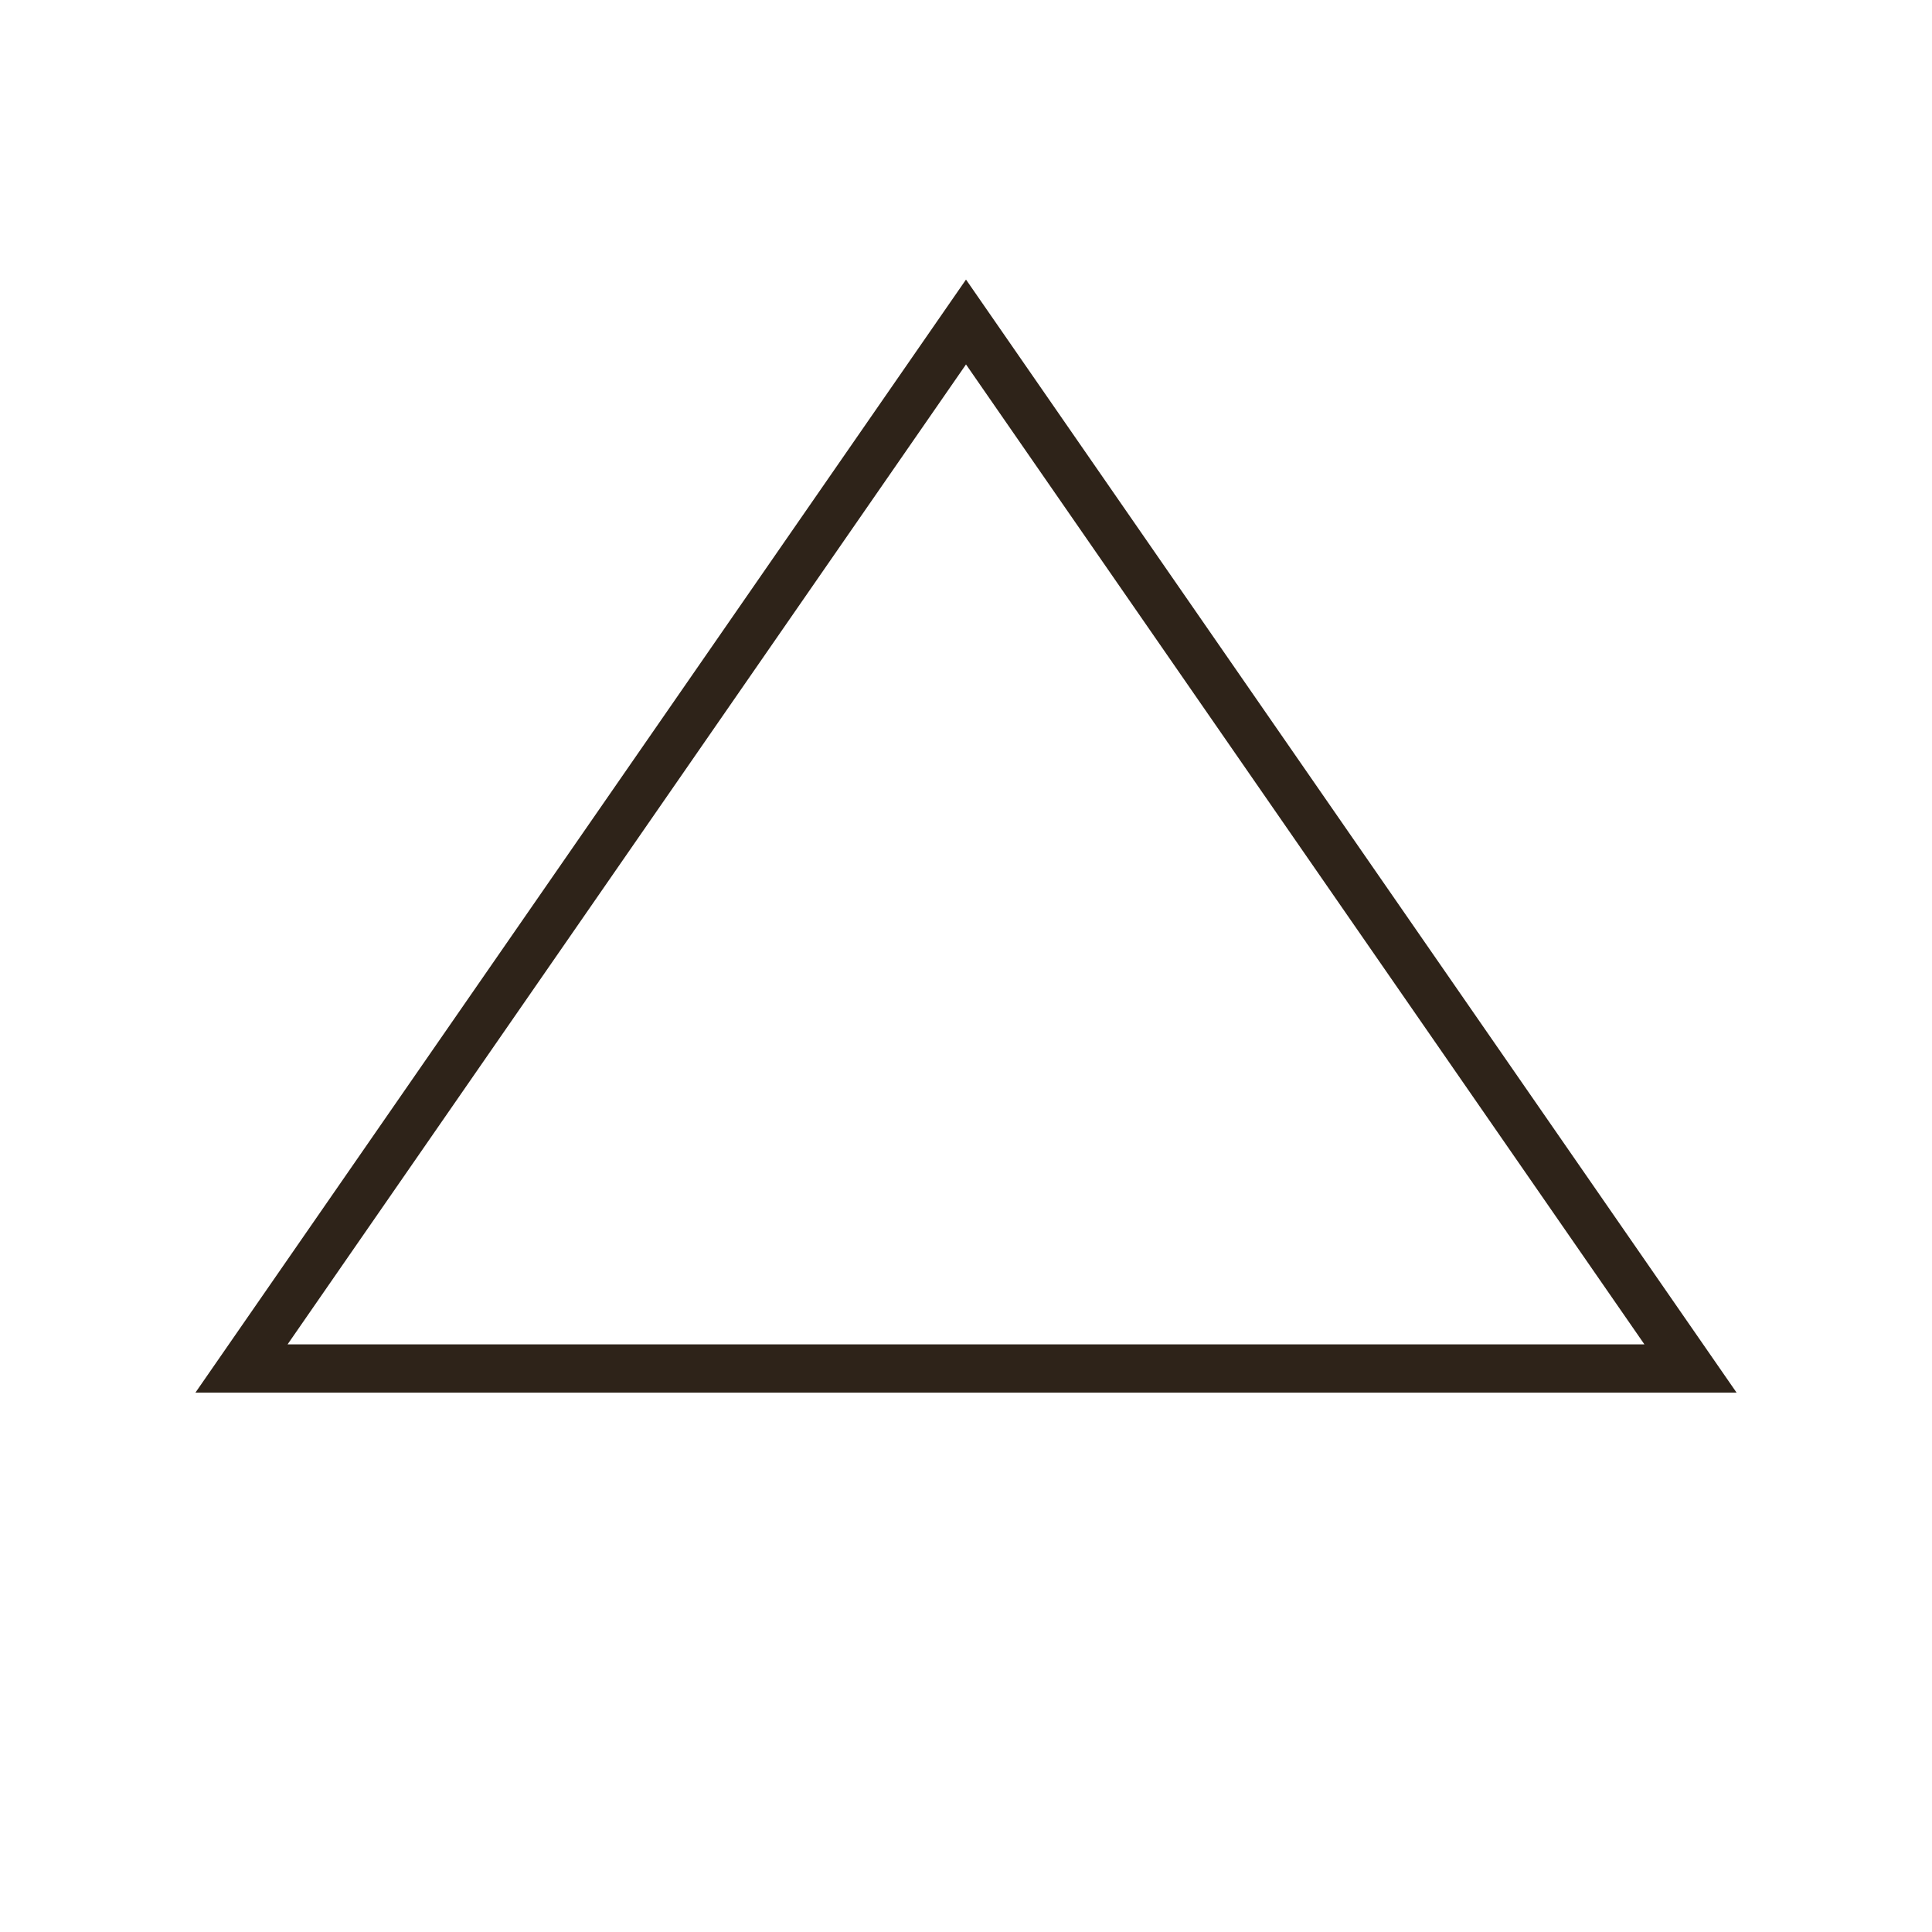
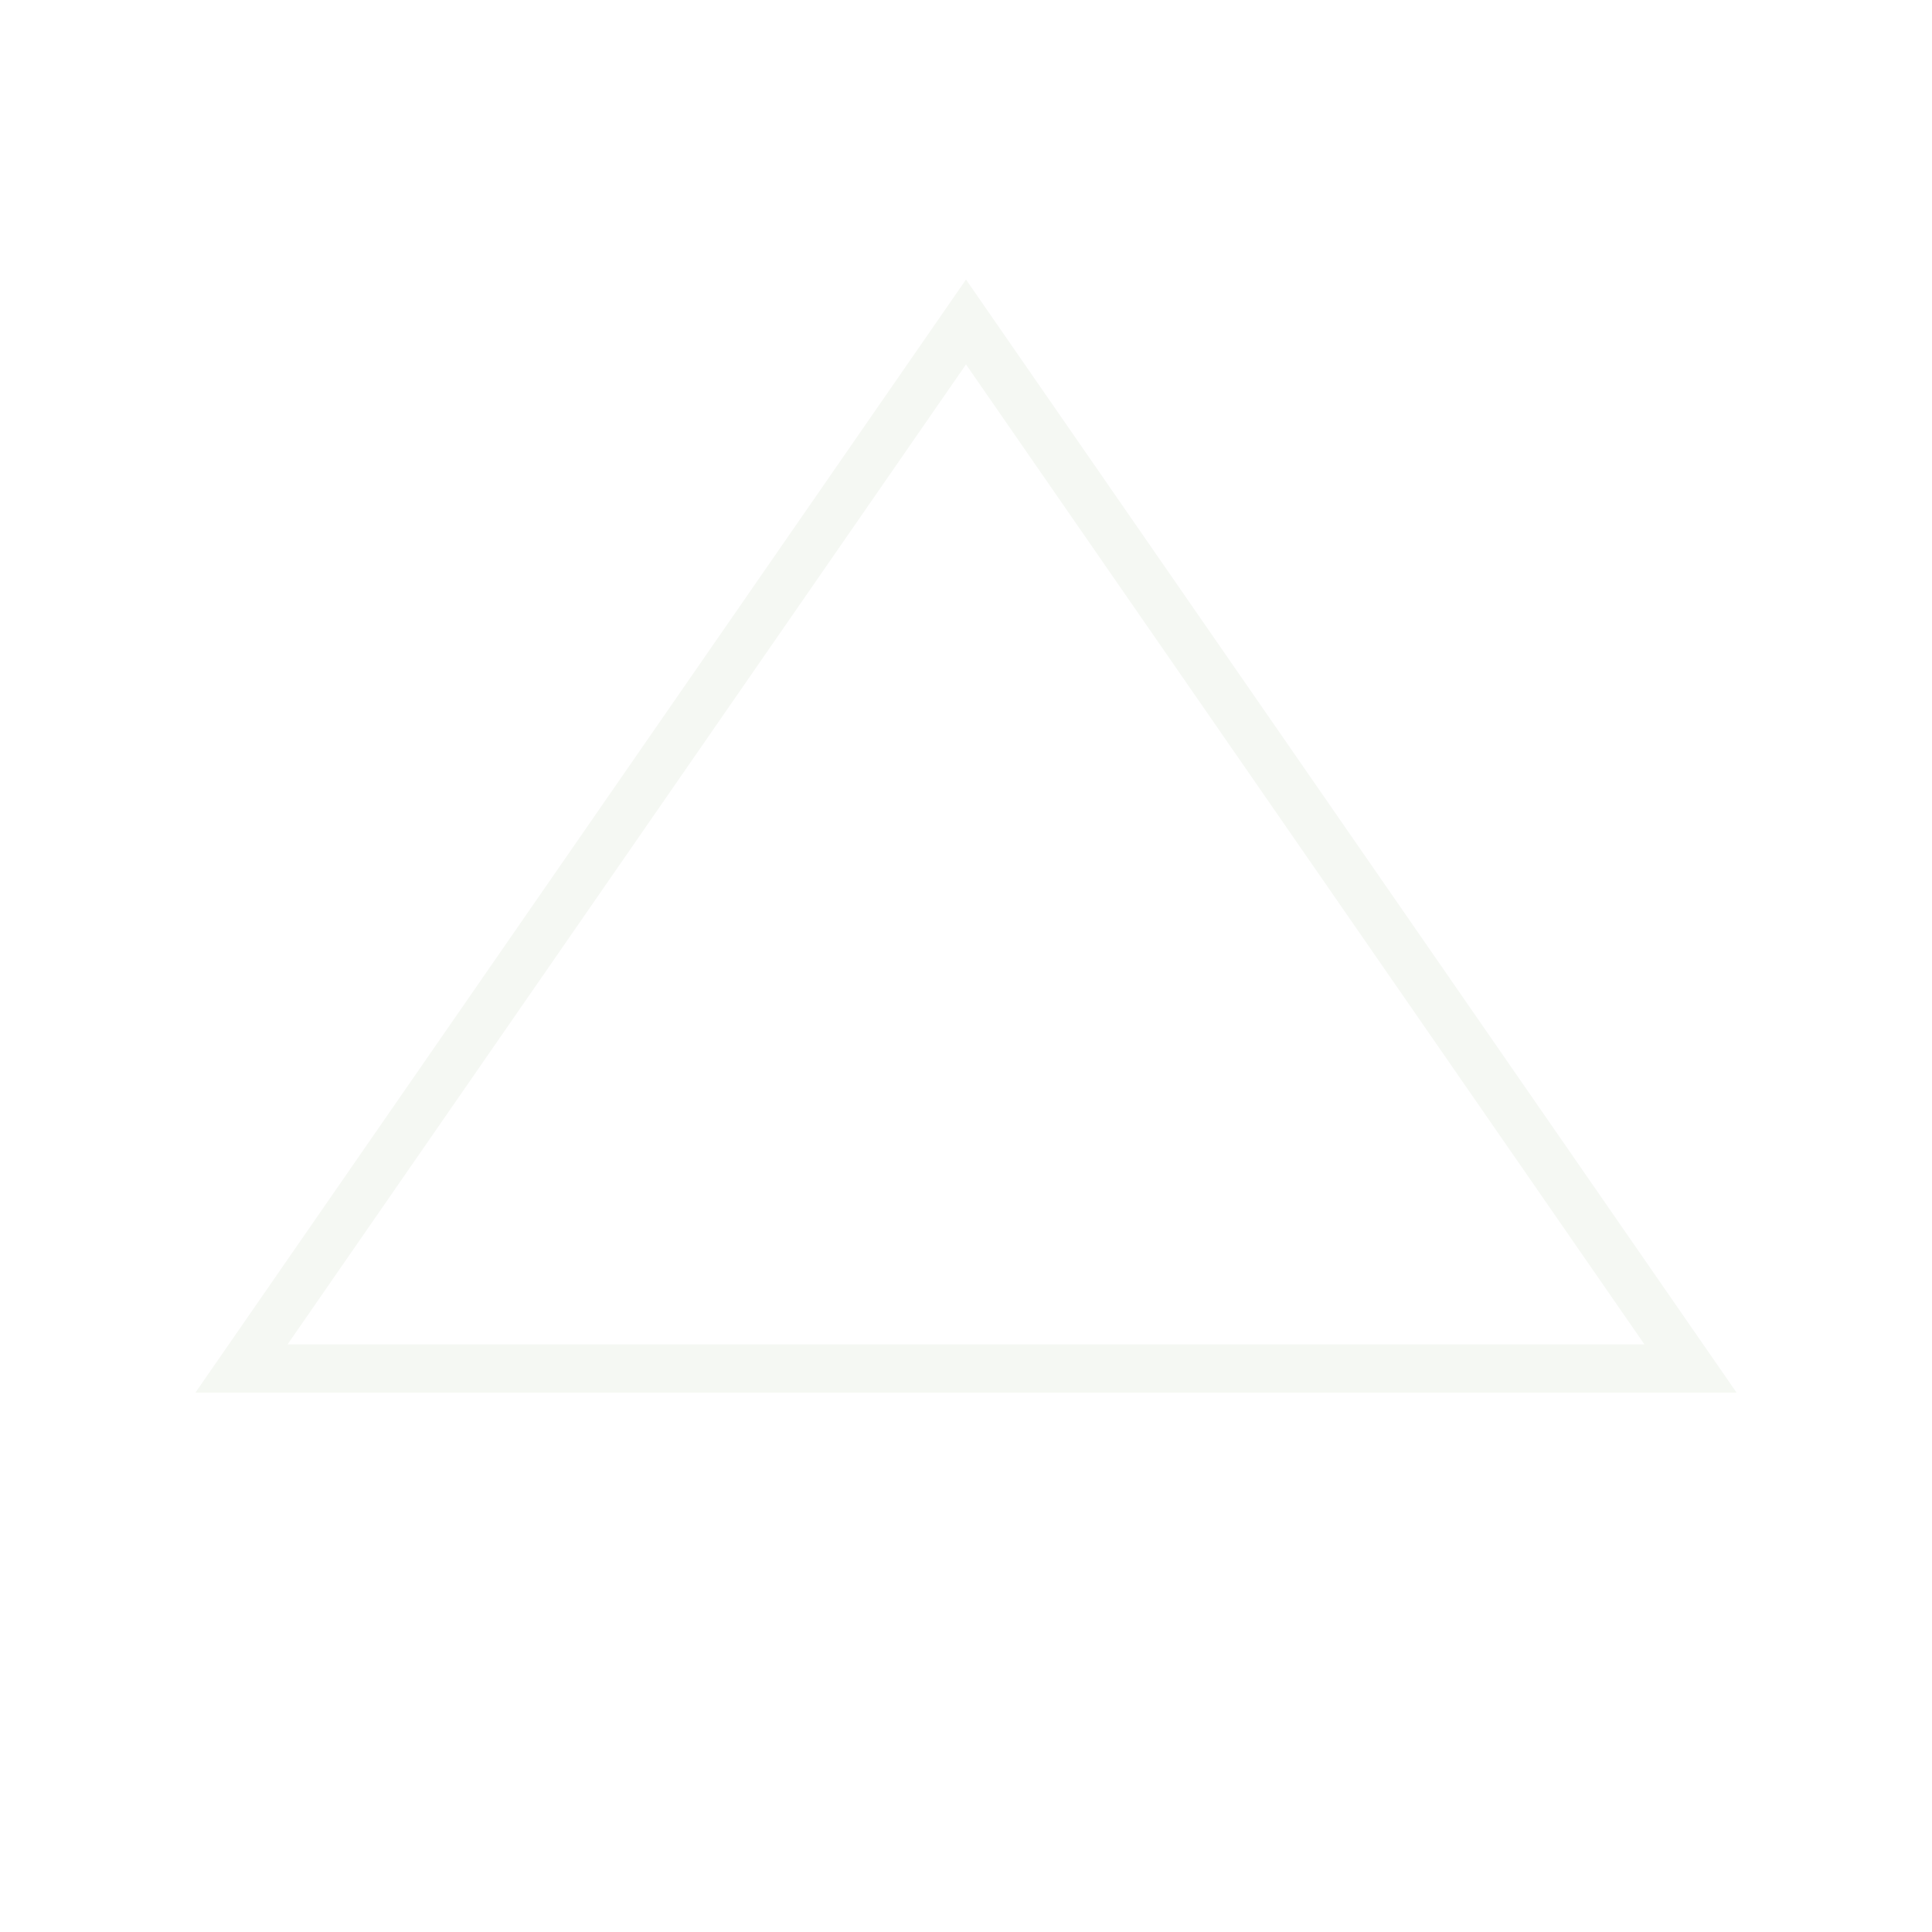
<svg xmlns="http://www.w3.org/2000/svg" version="1.1" width="24" height="24" id="svg2">
  <defs id="defs4">
    <linearGradient id="linearGradient5383">
      <stop id="stop5385" style="stop-color:#000000;stop-opacity:1" offset="0" />
    </linearGradient>
  </defs>
-   <g transform="translate(0,-1028.362)" id="layer1">
-     <path d="m 3,1045.362 c 18,0 18,0 18,0 l -9,-13 z" id="path5400" style="fill:none;stroke:#2e2319;stroke-width:0.6;stroke-linecap:butt;stroke-linejoin:miter;stroke-miterlimit:4;stroke-opacity:1;stroke-dasharray:none" />
+   <g transform="translate(0,-1028.362)" id="layer1" style="stroke:#f5f8f3;stroke-opacity:1">
+     <path d="m 3,1045.362 c 18,0 18,0 18,0 l -9,-13 z" id="path5400" style="fill:none;stroke:#f5f8f3;stroke-width:0.6;stroke-linecap:butt;stroke-linejoin:miter;stroke-miterlimit:4;stroke-opacity:1;stroke-dasharray:none" />
  </g>
</svg>
